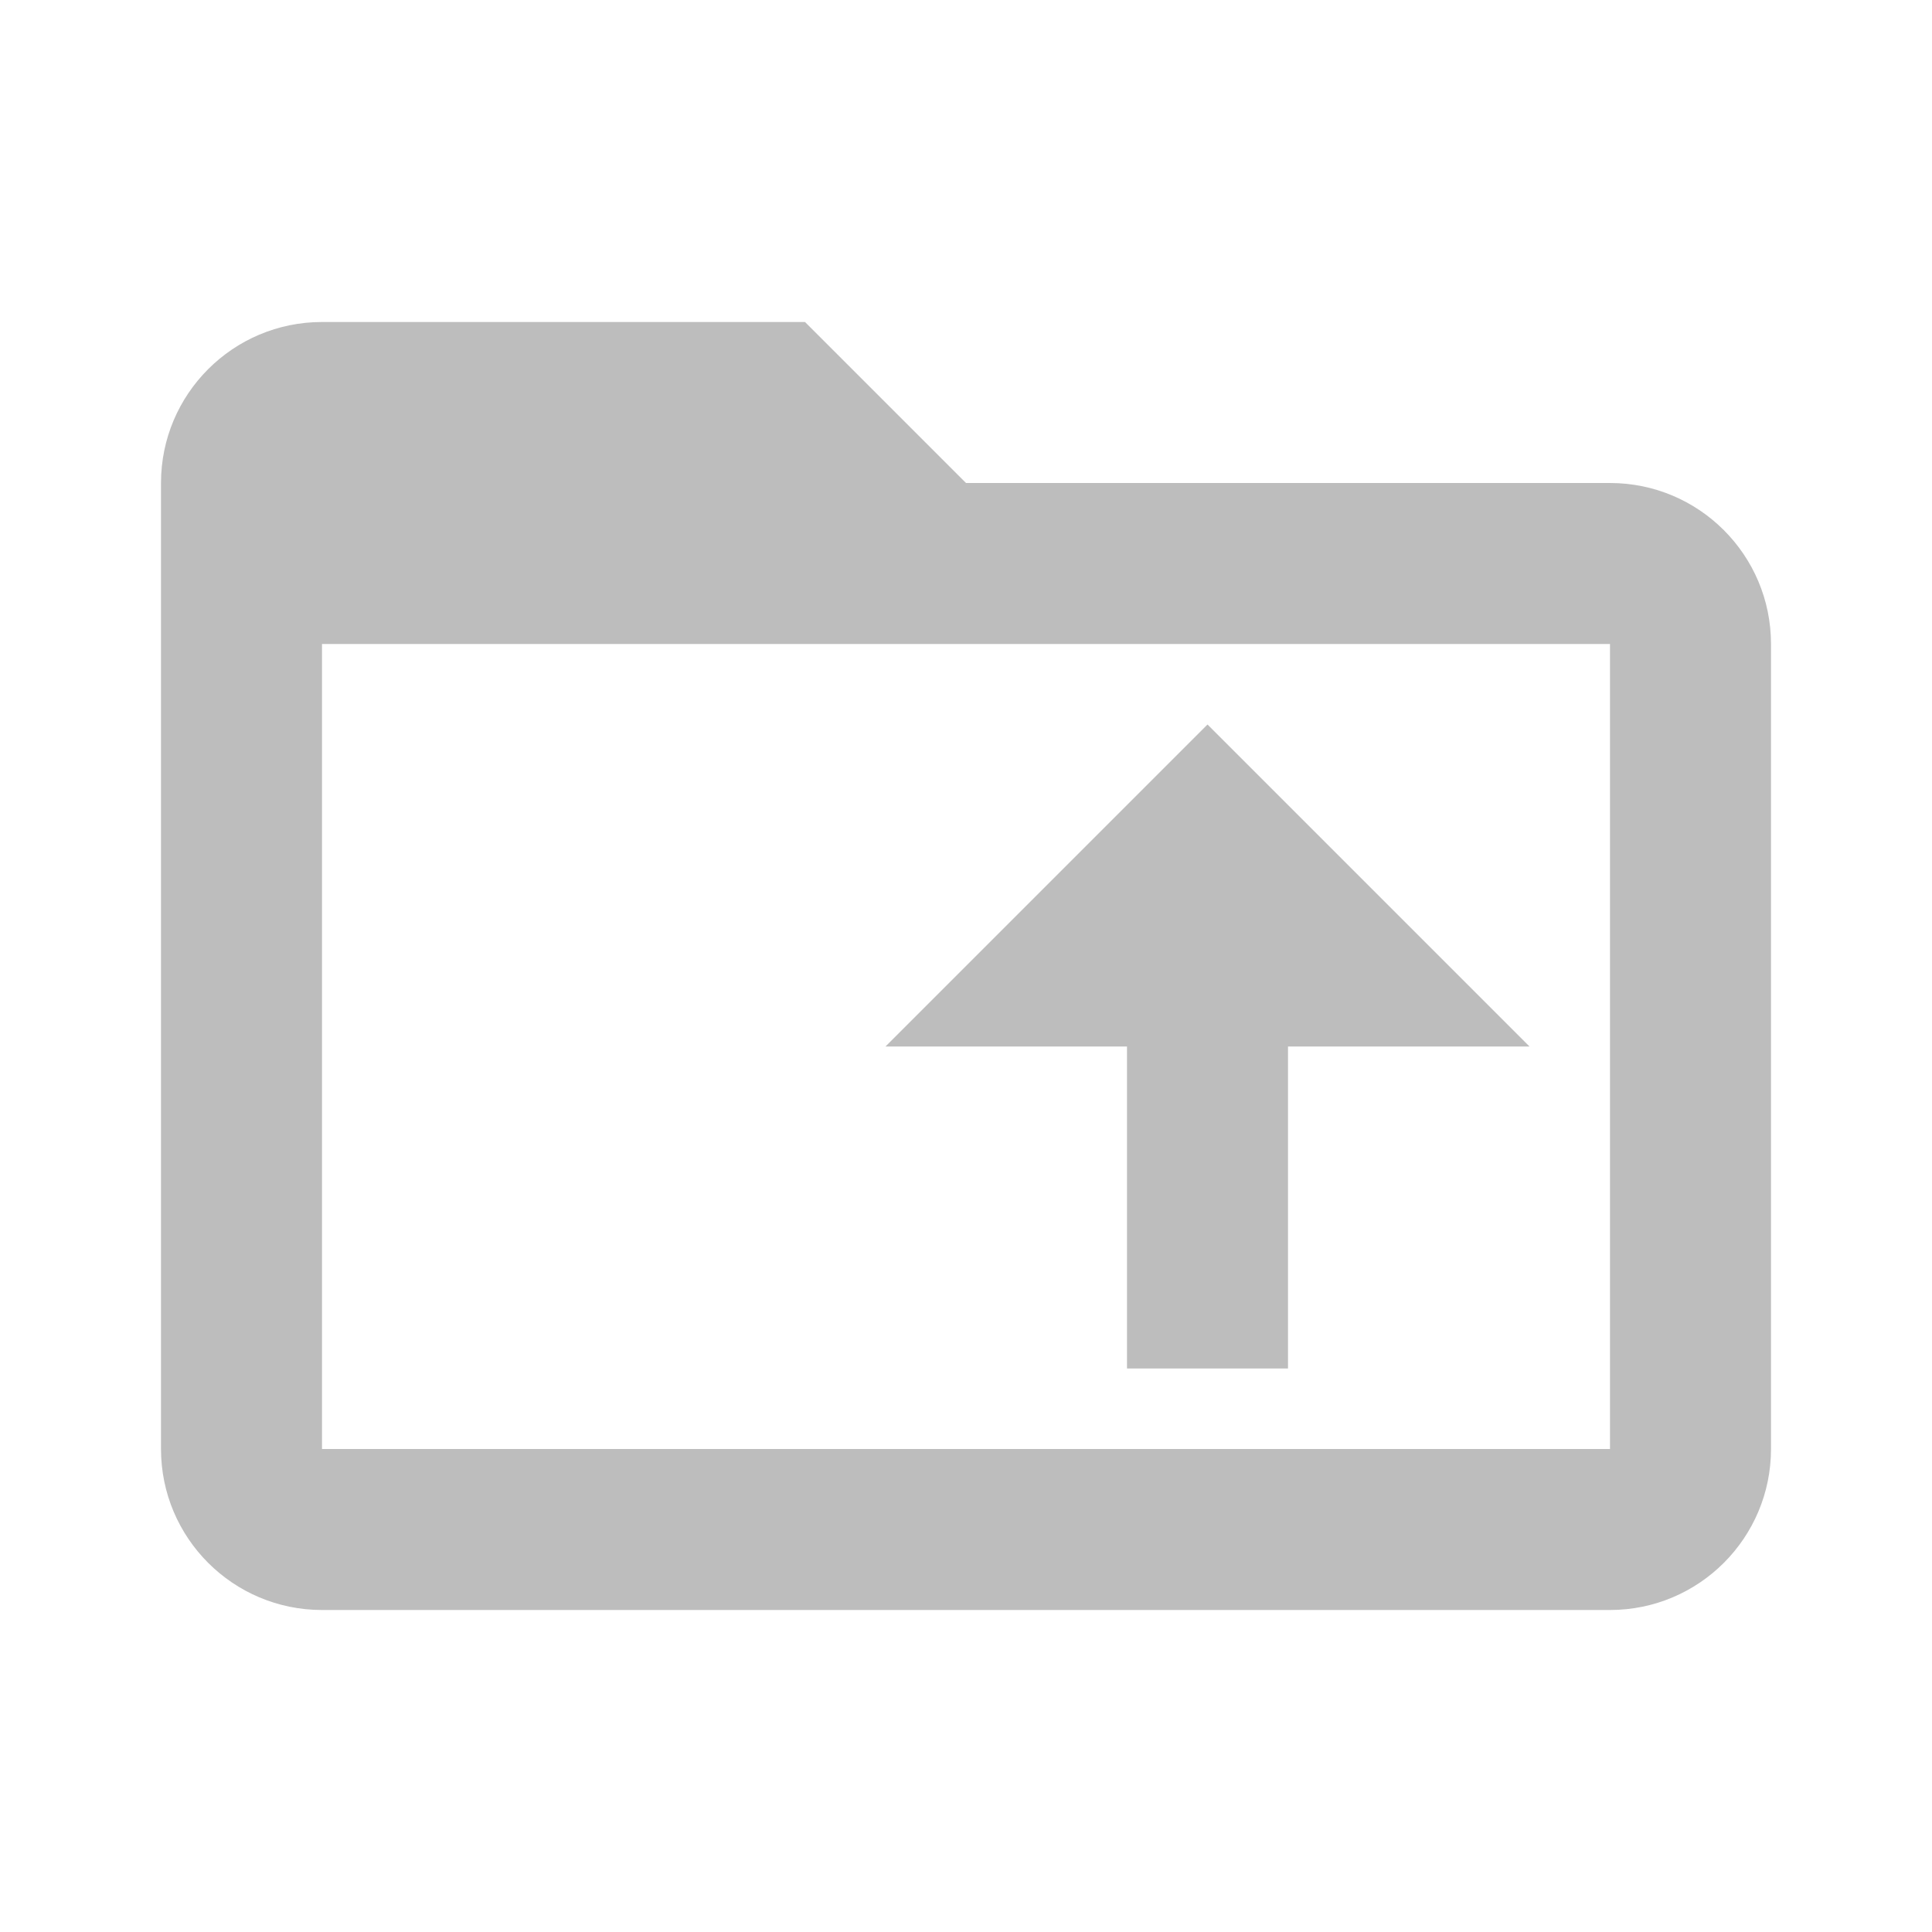
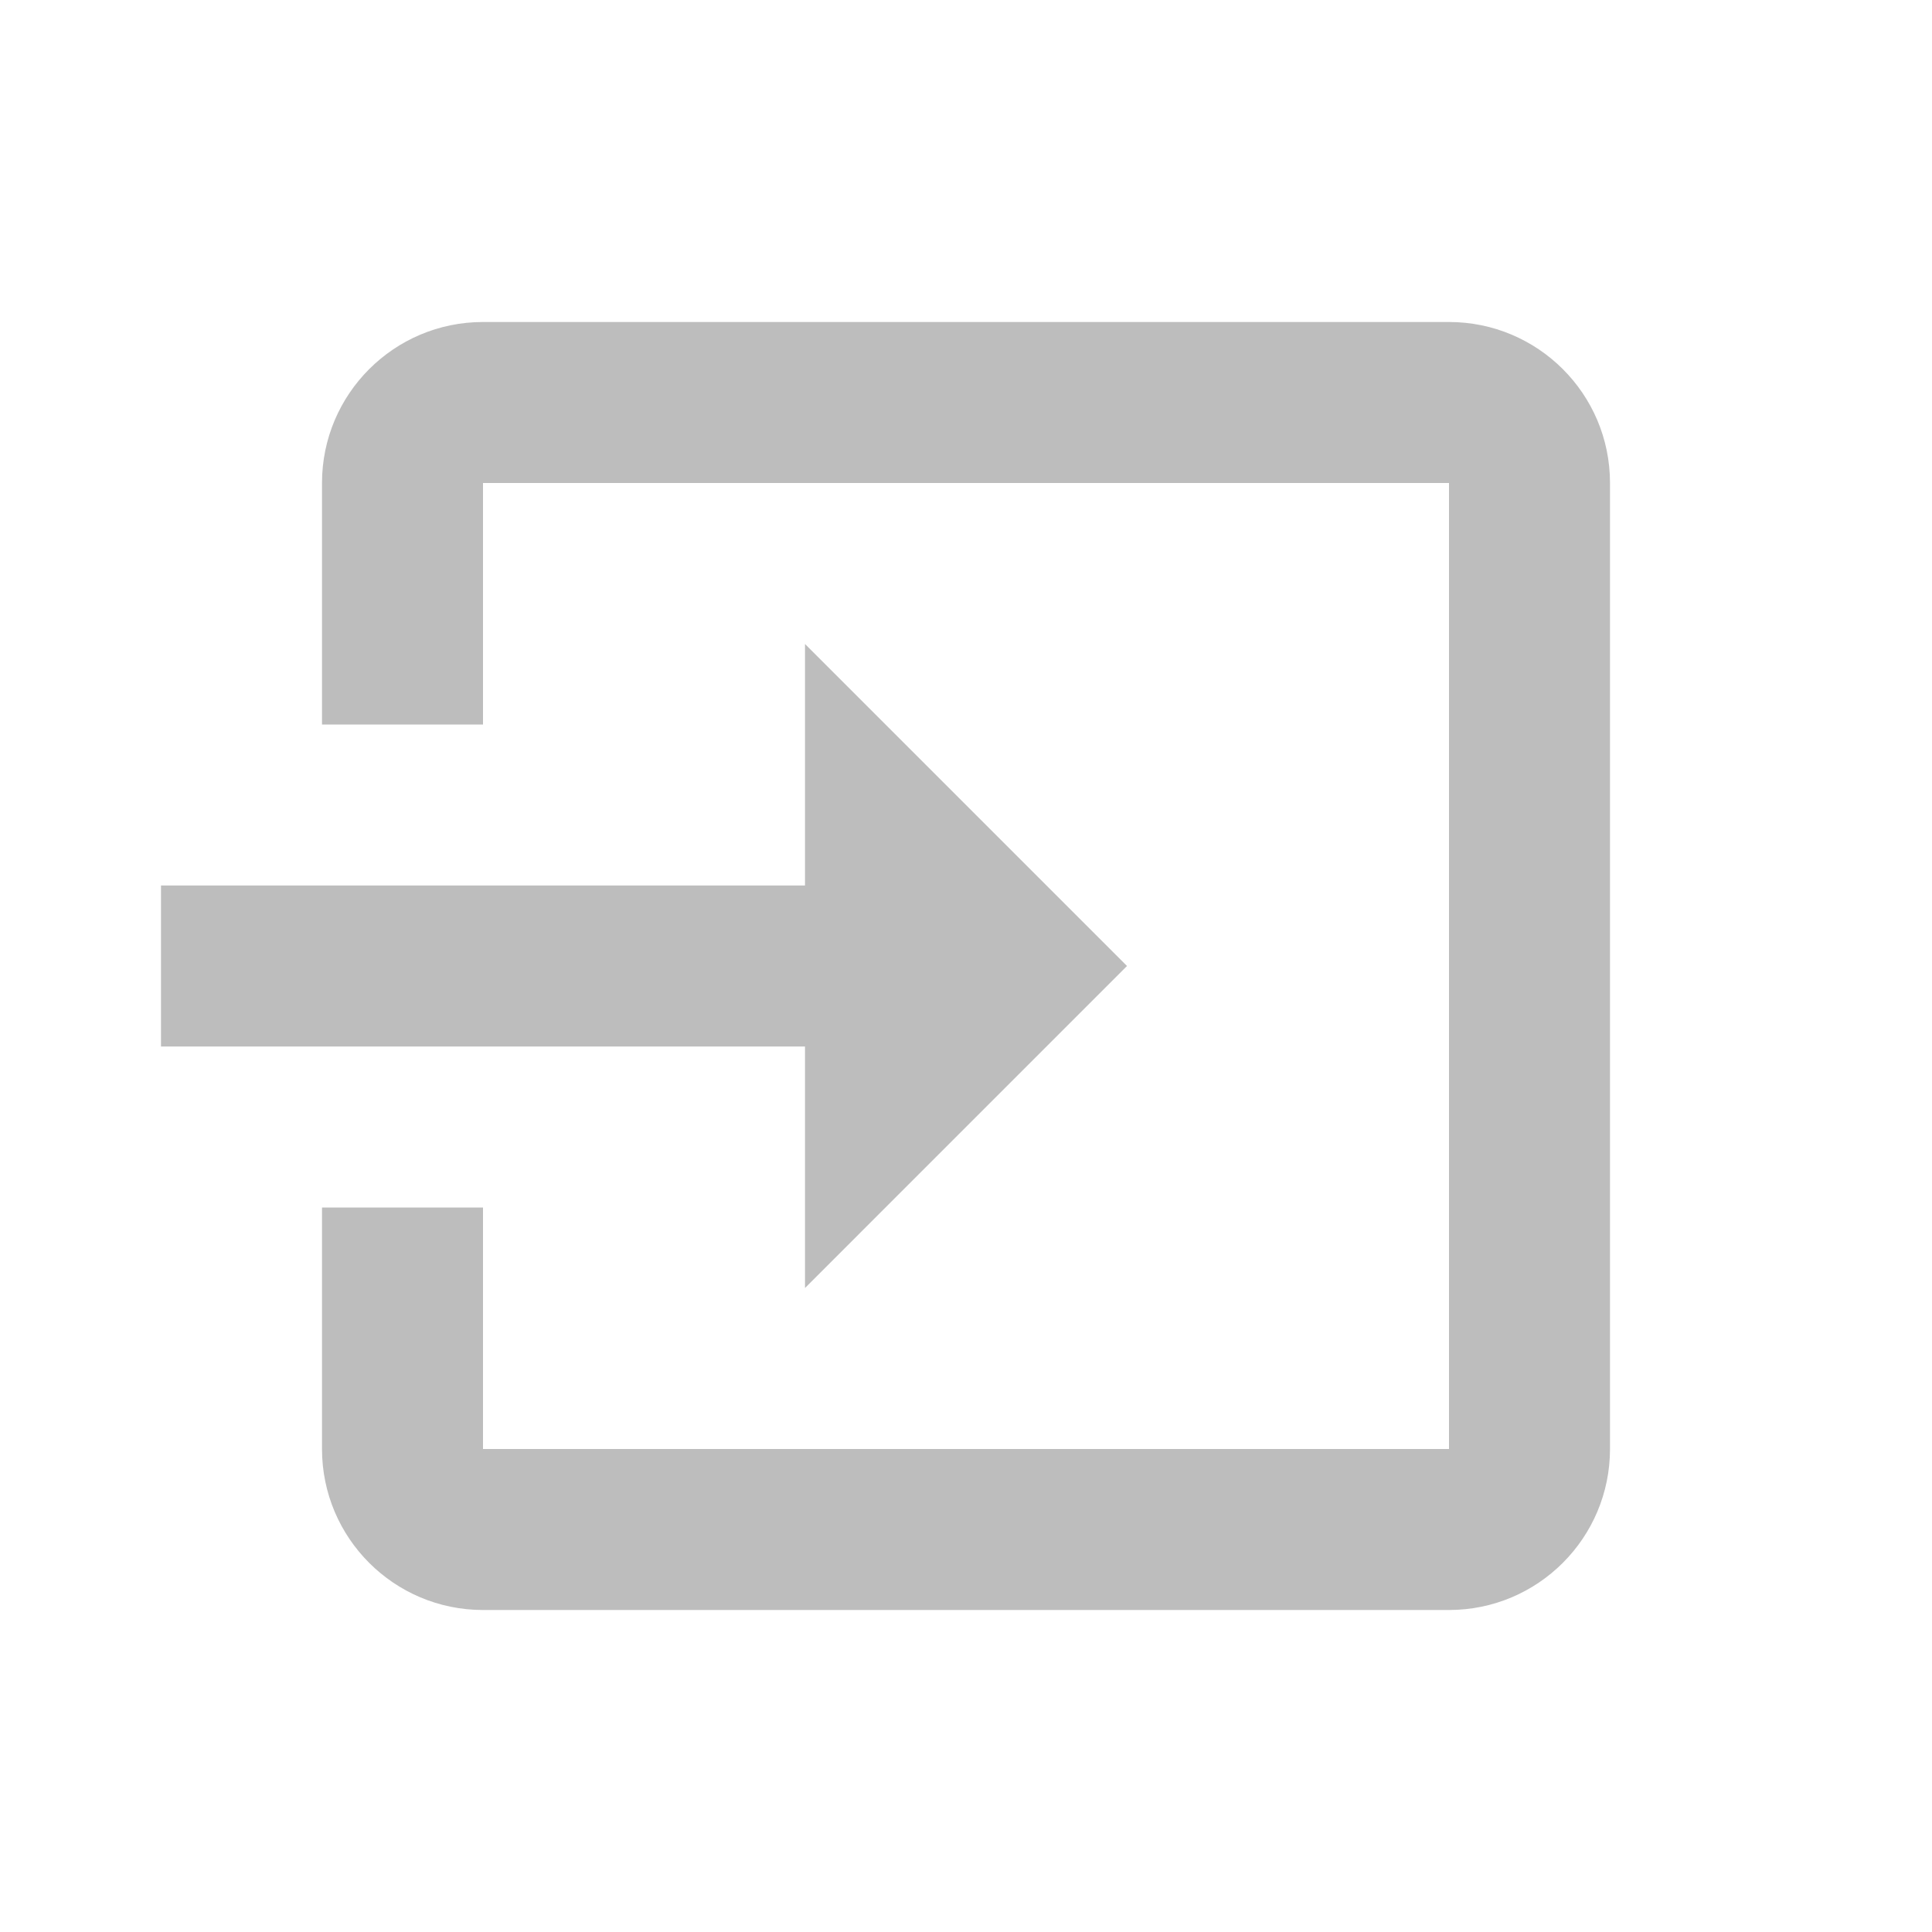
<svg xmlns="http://www.w3.org/2000/svg" viewBox="0 0 24 24">
-   <path d="M20 18H4V8H20M20 6H12L10 4H4A2 2 0 0 0 2 6V18A2 2 0 0 0 4 20H20A2 2 0 0 0 22 18V8A2 2 0 0 0 20 6M16 17H14V13H11L15 9L19 13H16Z" fill="#BDBDBD" />
+   <path d="M14,12L10,8V11H2V13H10V16M20,18V6C20,4.89 19.1,4 18,4H6A2,2 0 0,0 4,6V9H6V6H18V18H6V15H4V18A2,2 0 0,0 6,20H18A2,2 0 0,0 20,18Z" fill="#BDBDBD" />
</svg>
